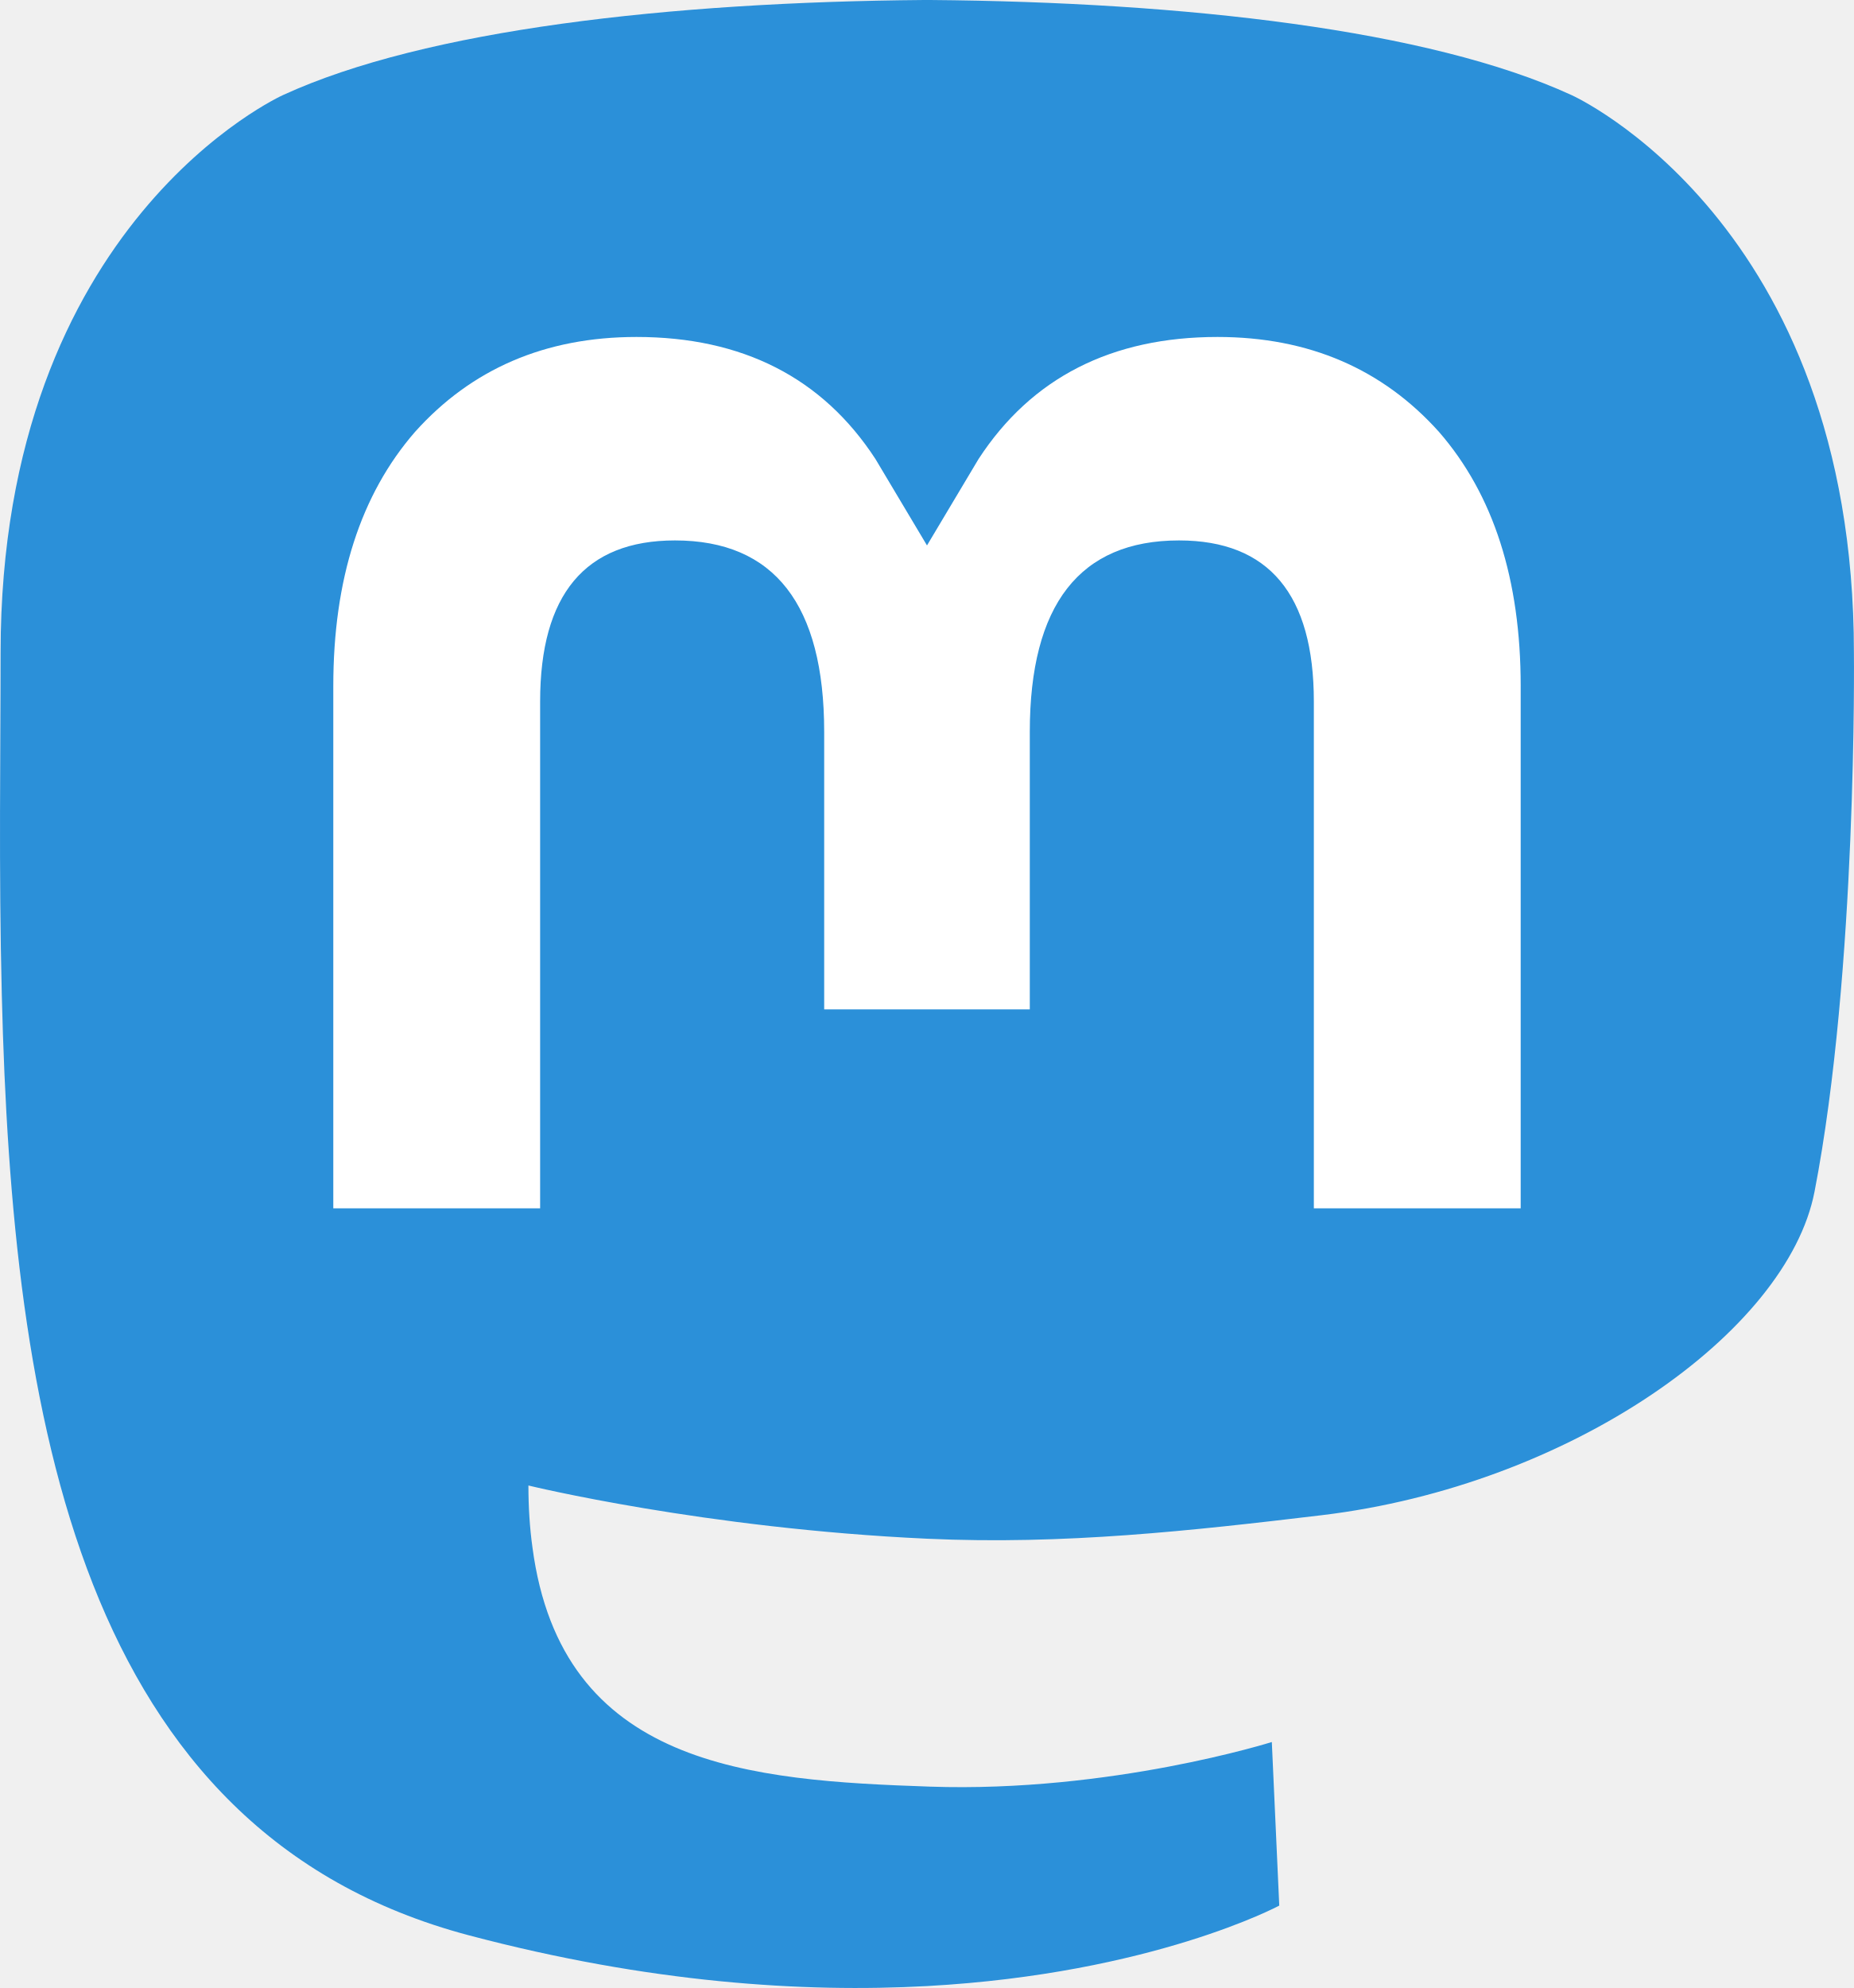
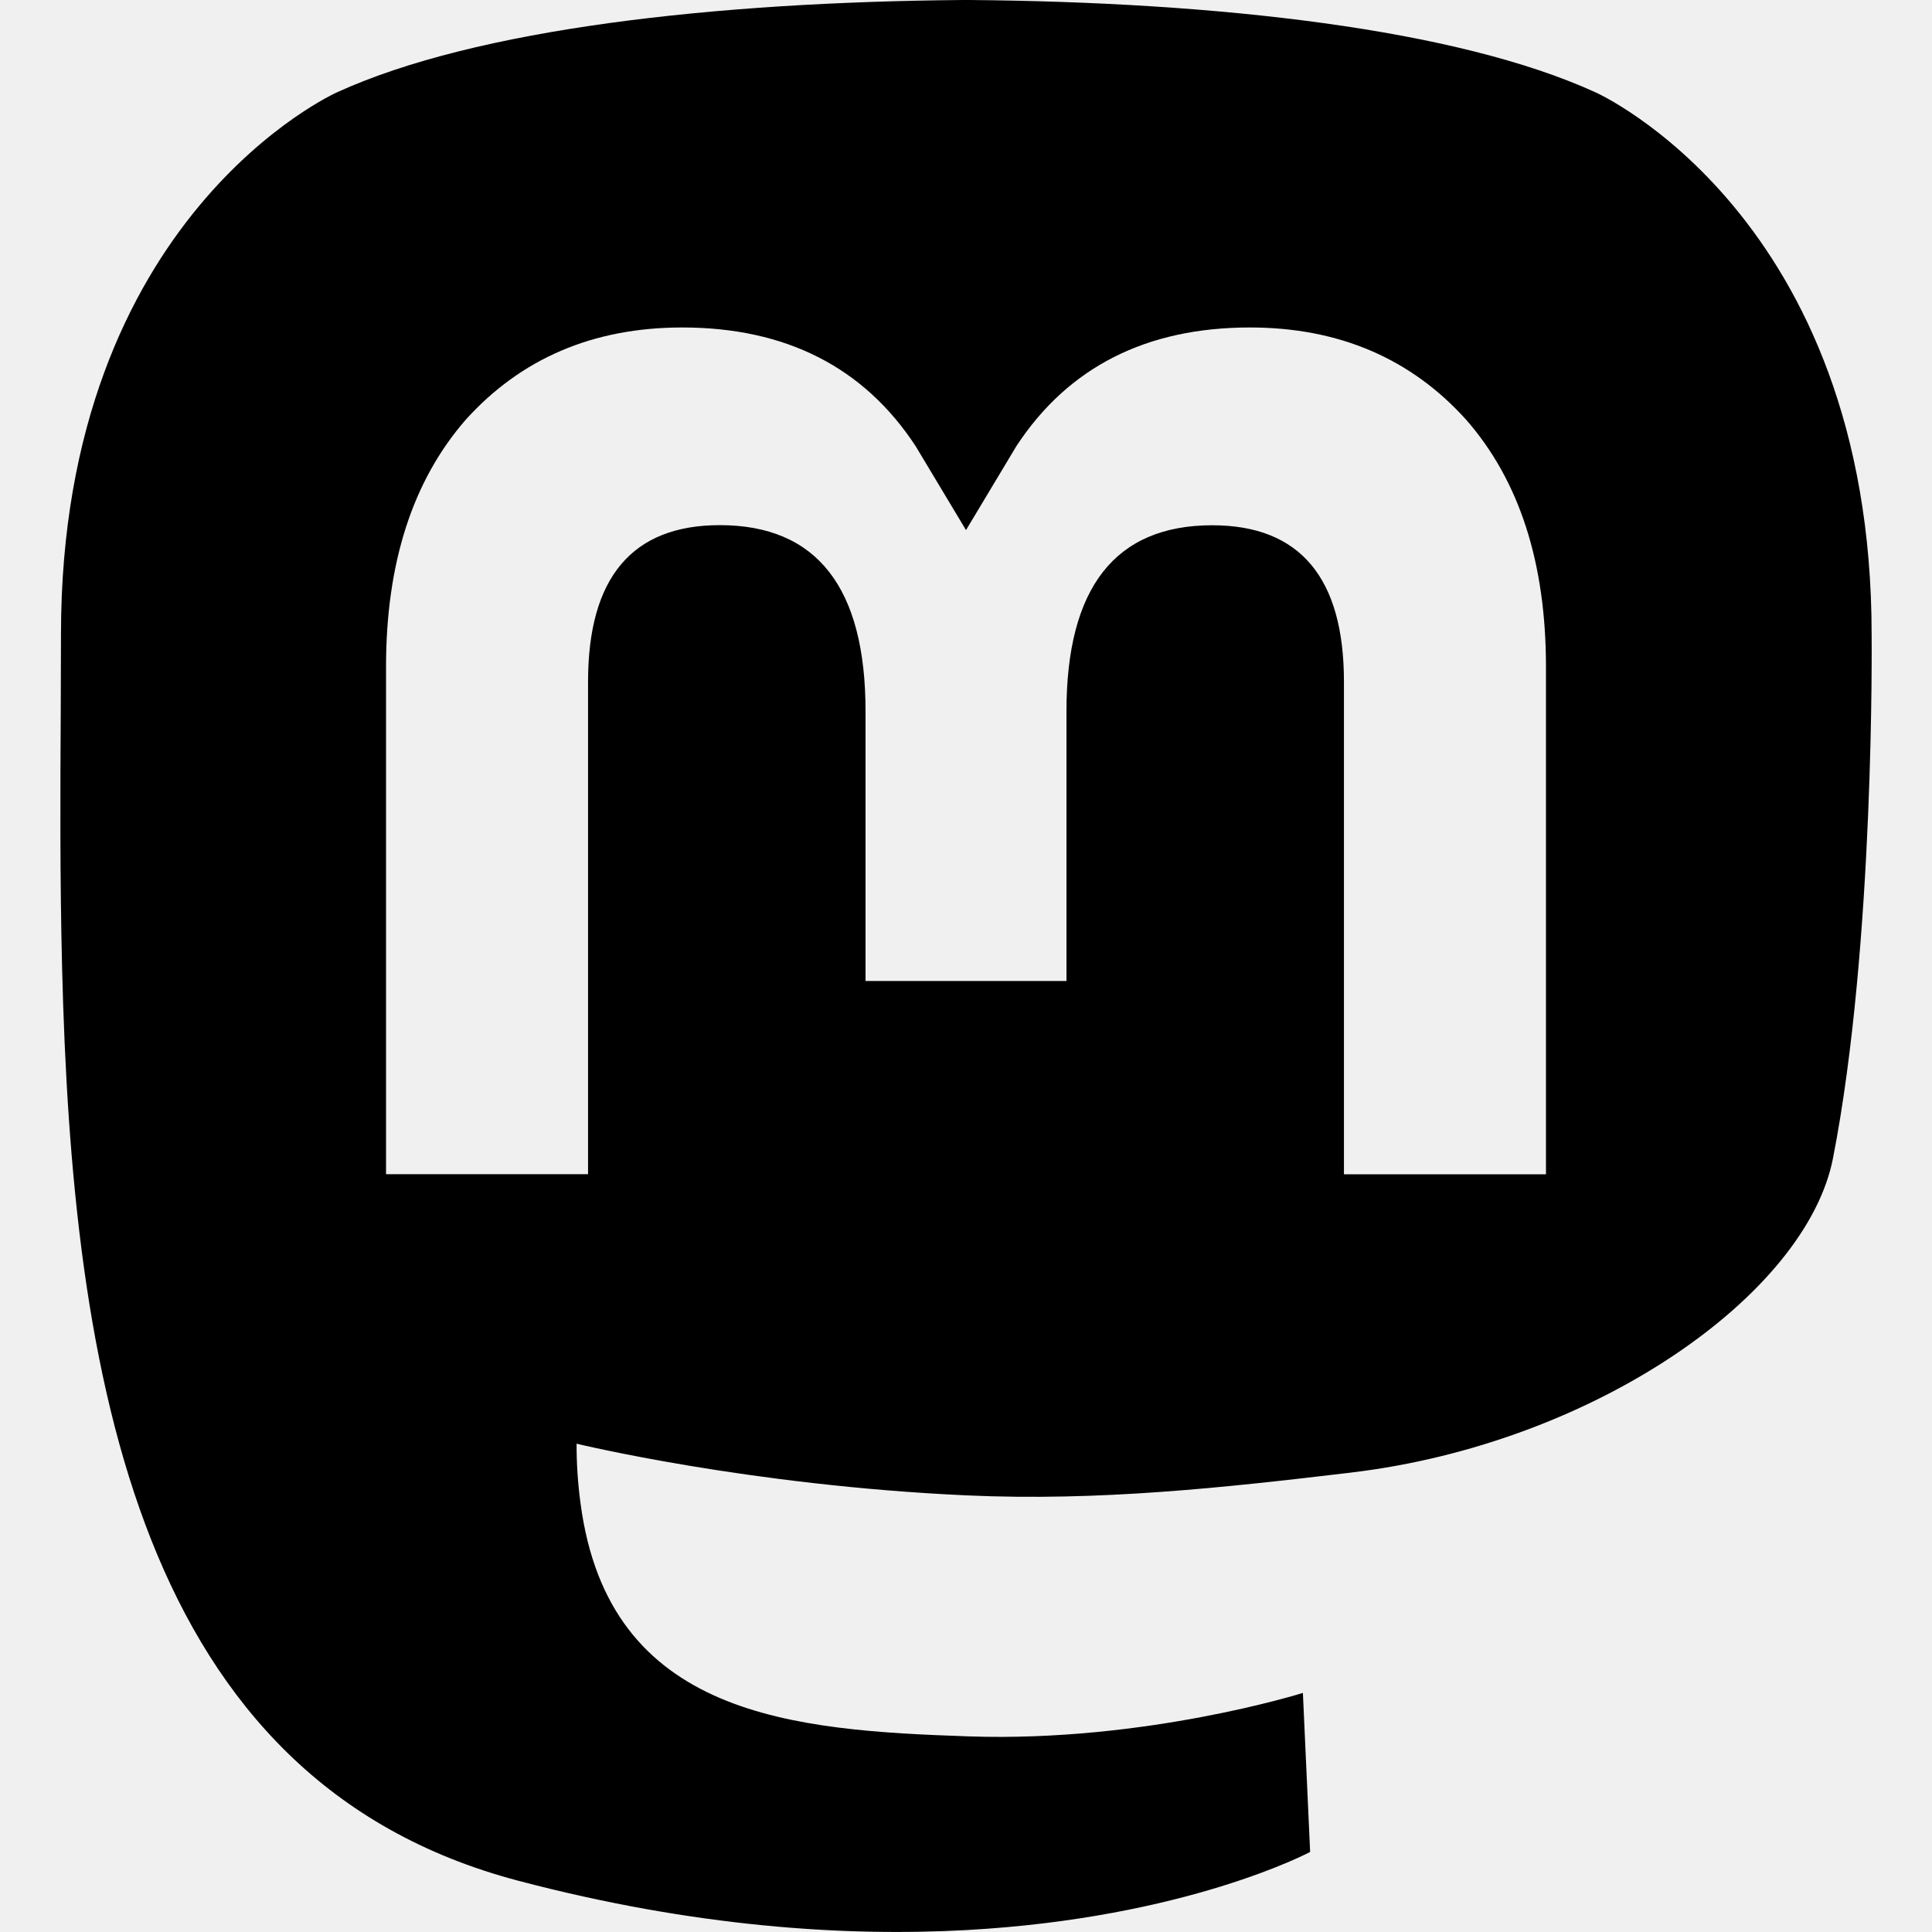
- <svg xmlns="http://www.w3.org/2000/svg" width="61.077mm" height="65.478mm" viewBox="0 0 216.414 232.01">
-   <path fill="#2b90d9" d="M211.807 139.088c-3.181 16.366-28.492 34.278-57.562 37.749-15.159 1.809-30.084 3.471-45.999 2.741-26.027-1.192-46.565-6.213-46.565-6.213 0 2.534.156 4.946.469 7.202 3.384 25.686 25.47 27.225 46.391 27.942 21.116.723 39.919-5.206 39.919-5.206l.868 19.09s-14.77 7.931-41.081 9.39c-14.509.797-32.524-.365-53.506-5.919C9.232 213.82 1.406 165.311.209 116.091c-.365-14.614-.14-28.394-.14-39.919 0-50.33 32.976-65.082 32.976-65.082C49.672 3.454 78.204.242 107.865 0h.729c29.661.242 58.211 3.454 74.838 11.09 0 0 32.975 14.752 32.975 65.082 0 0 .414 37.134-4.599 62.915" />
-   <path fill="#fff" d="M177.51 80.077v60.941h-24.144v-59.15c0-12.469-5.246-18.797-15.74-18.797-11.602 0-17.418 7.508-17.418 22.352v32.376H96.207V85.423c0-14.845-5.816-22.352-17.419-22.352-10.494 0-15.74 6.329-15.74 18.797v59.15H38.905V80.077c0-12.455 3.171-22.352 9.541-29.675 6.569-7.322 15.171-11.076 25.85-11.076 12.355 0 21.711 4.749 27.898 14.248l6.014 10.081 6.015-10.081c6.185-9.499 15.541-14.248 27.898-14.248 10.678 0 19.28 3.754 25.85 11.076 6.369 7.322 9.54 17.22 9.54 29.675" />
+ <svg xmlns="http://www.w3.org/2000/svg" width="16" height="16" fill="black" class="bi bi-mastodon" viewBox="0 0 16 16">
+   <path d="M11.19 12.195c2.016-.24 3.77-1.475 3.99-2.603.348-1.778.32-4.339.32-4.339 0-3.47-2.286-4.488-2.286-4.488C12.062.238 10.083.017 8.027 0h-.05C5.92.017 3.942.238 2.79.765c0 0-2.285 1.017-2.285 4.488l-.002.662c-.004.64-.007 1.35.011 2.091.083 3.394.626 6.74 3.78 7.57 1.454.383 2.703.463 3.709.408 1.823-.1 2.847-.647 2.847-.647l-.06-1.317s-1.303.41-2.767.36c-1.45-.05-2.98-.156-3.215-1.928a3.614 3.614 0 0 1-.033-.496s1.424.346 3.228.428c1.103.05 2.137-.064 3.188-.189zm1.613-2.47H11.13v-4.08c0-.859-.364-1.295-1.091-1.295-.804 0-1.207.517-1.207 1.541v2.233H7.168V5.89c0-1.024-.403-1.541-1.207-1.541-.727 0-1.091.436-1.091 1.296v4.079H3.197V5.522c0-.859.22-1.541.66-2.046.456-.505 1.052-.764 1.793-.764.856 0 1.504.328 1.933.983L8 4.39l.417-.695c.429-.655 1.077-.983 1.934-.983.74 0 1.336.259 1.791.764.442.505.661 1.187.661 2.046v4.203z" />
</svg>
